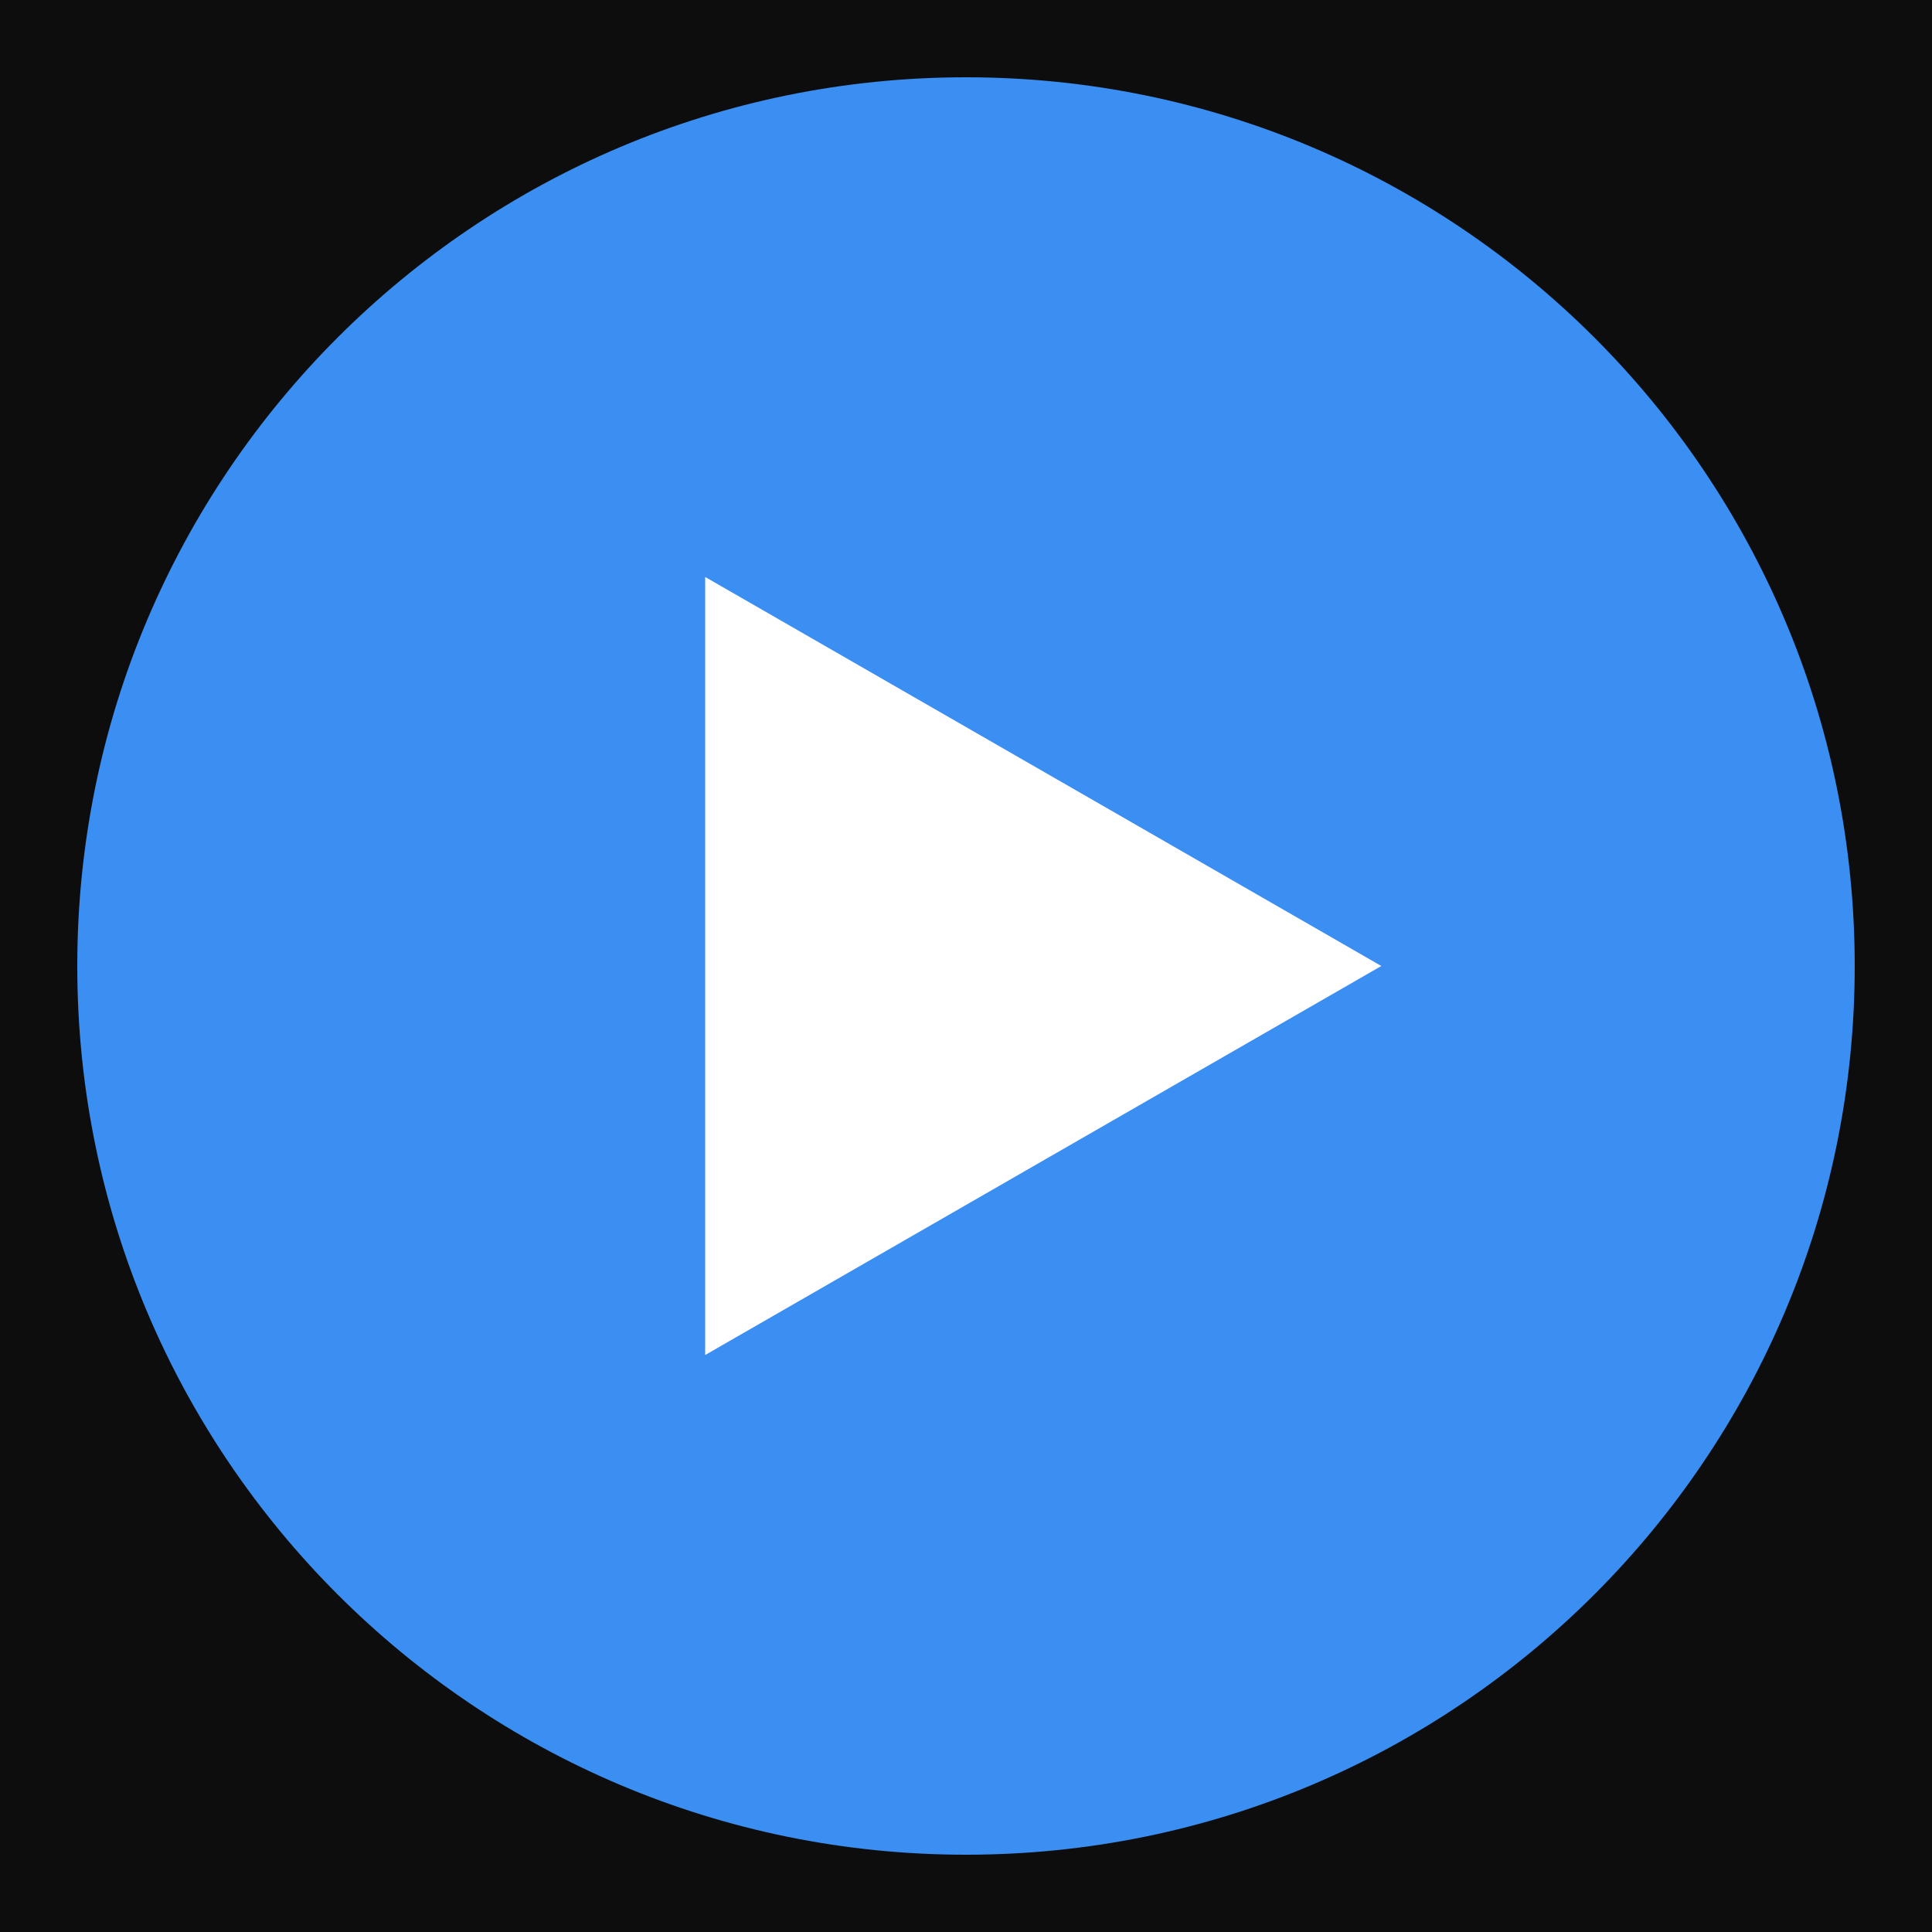
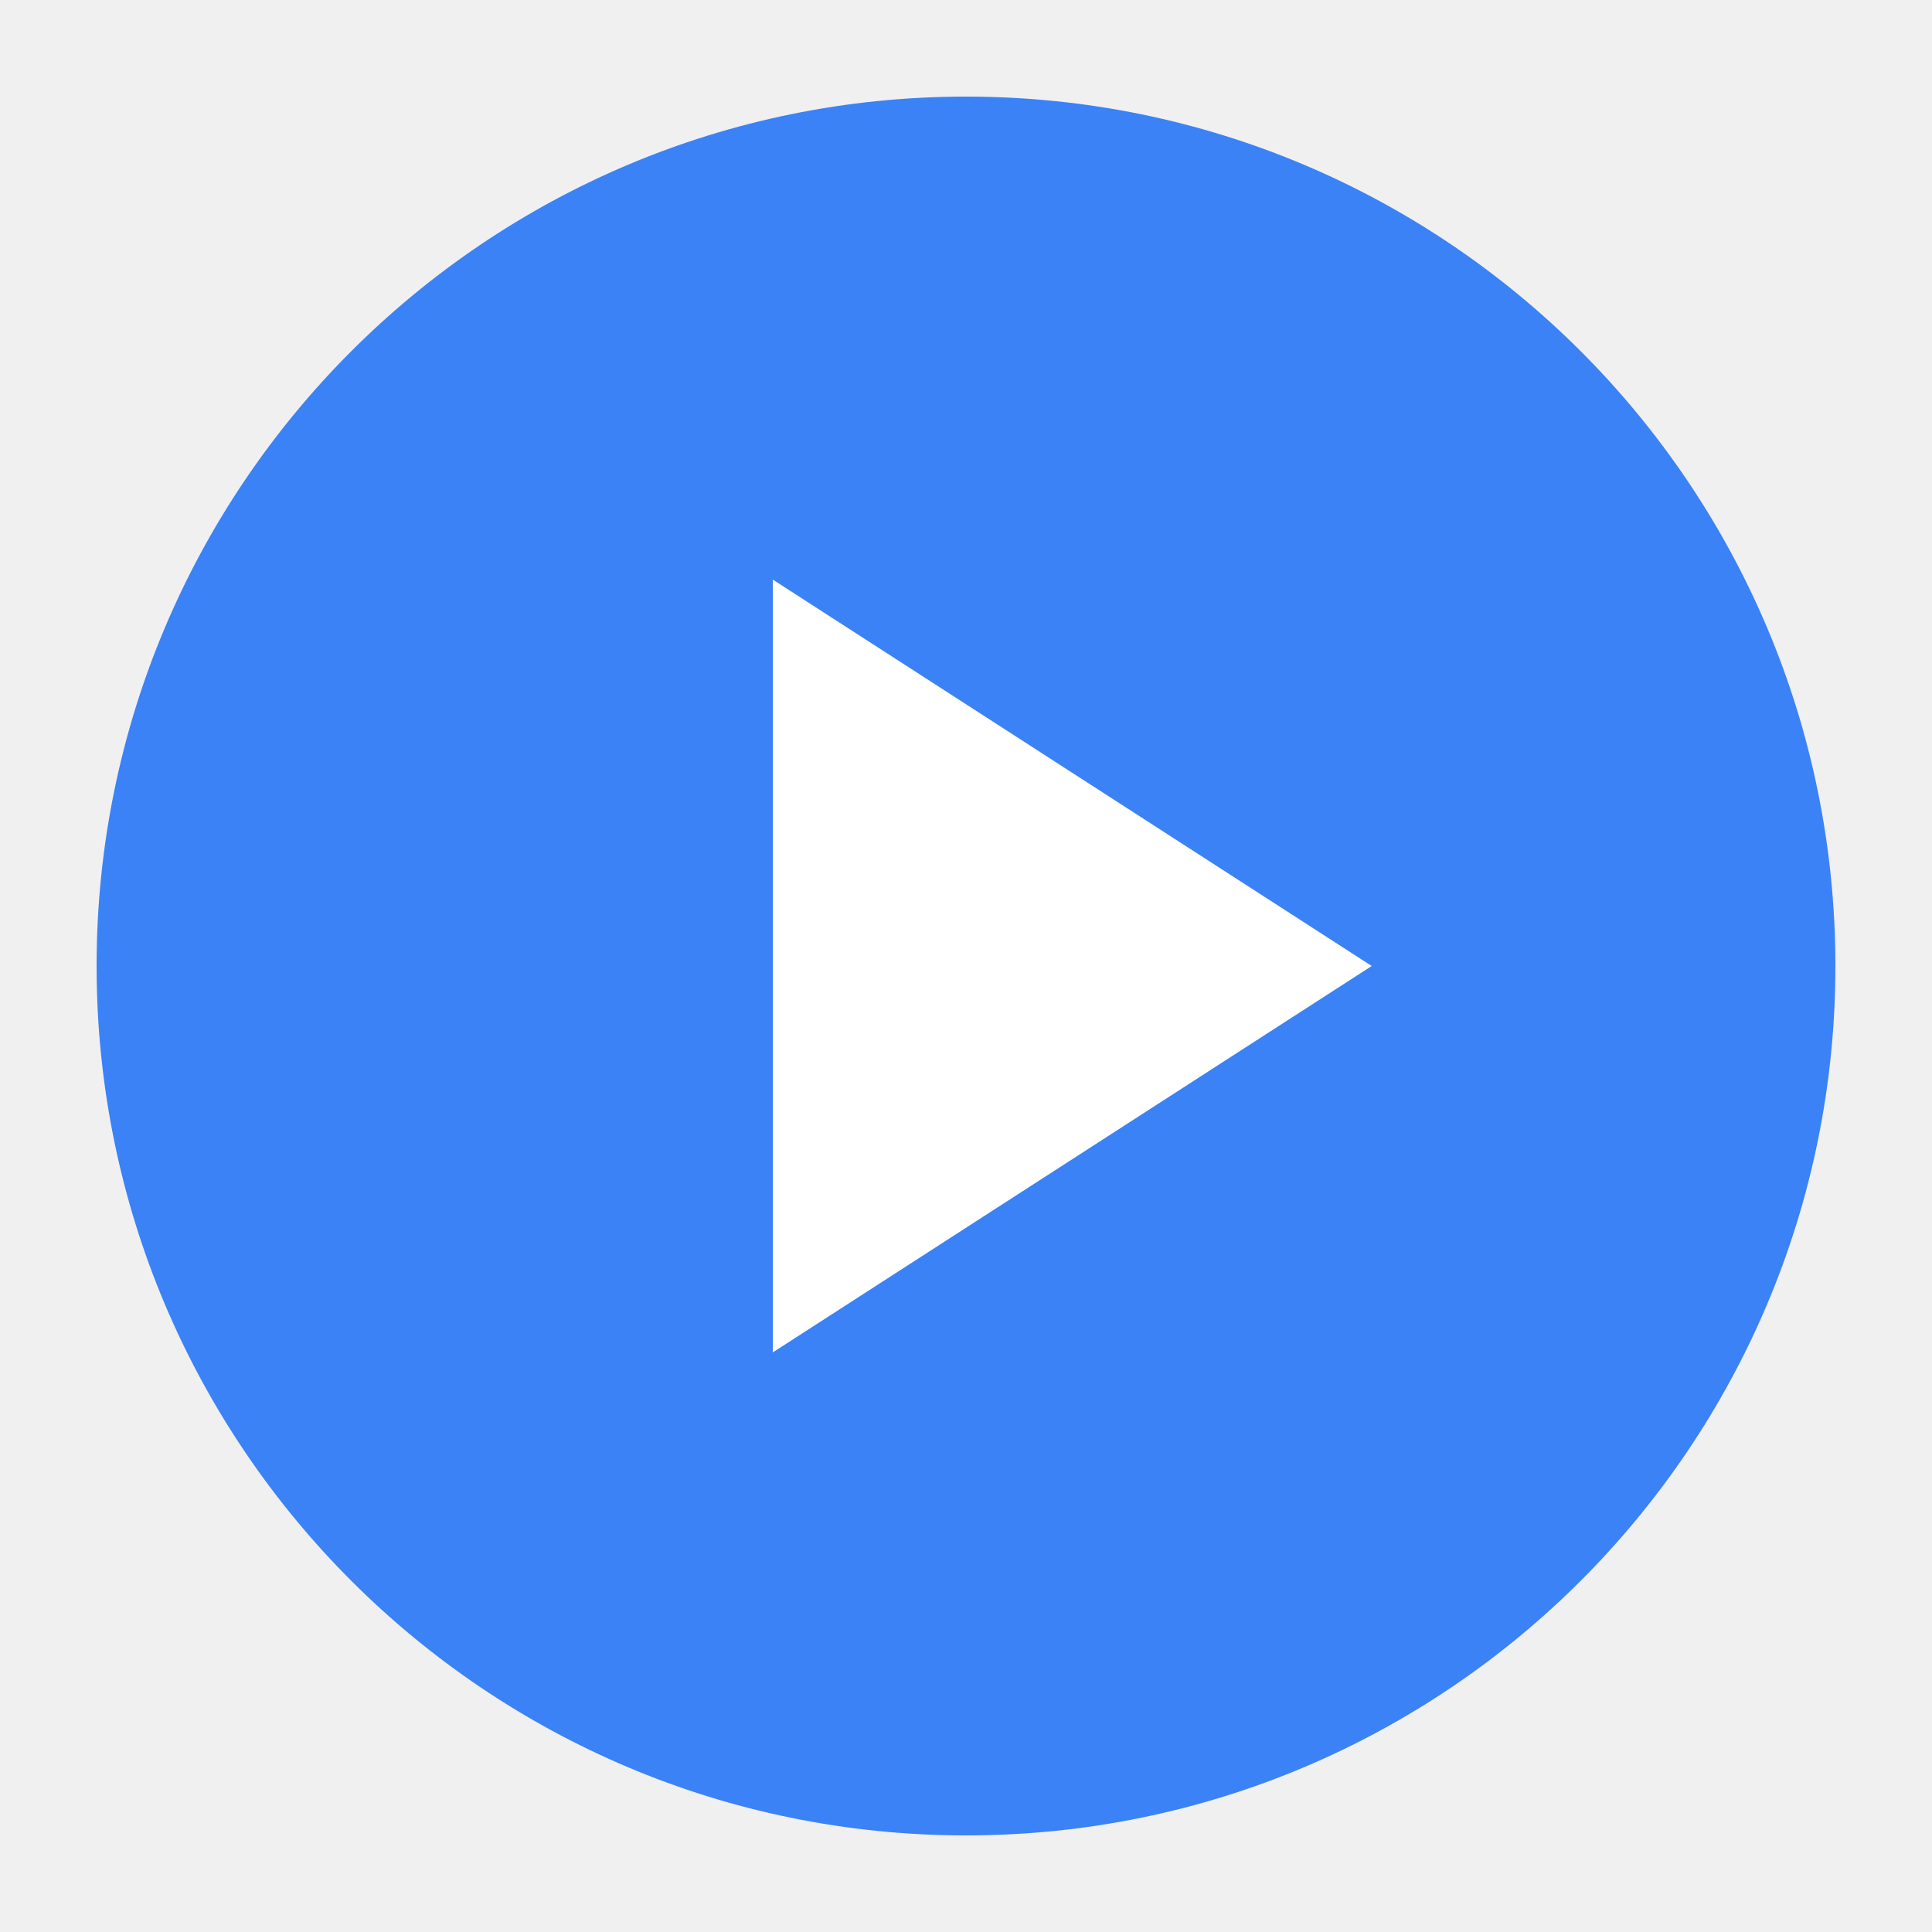
<svg xmlns="http://www.w3.org/2000/svg" viewBox="0 0 200 200" width="200" height="200">
-   <rect width="200" height="200" fill="#0d0d0d" />
-   <circle cx="100" cy="100" r="92" fill="#3b8ef2" />
-   <polygon points="72,58 145,100 72,142" fill="#ffffff" stroke="#3b8ef2" stroke-width="2" stroke-linejoin="round" />
+   <circle cx="100" cy="100" r="90" fill="#3B82F6" />
+   <polygon points="80,60 80,140 142,100" fill="#FFFFFF" />
</svg>
